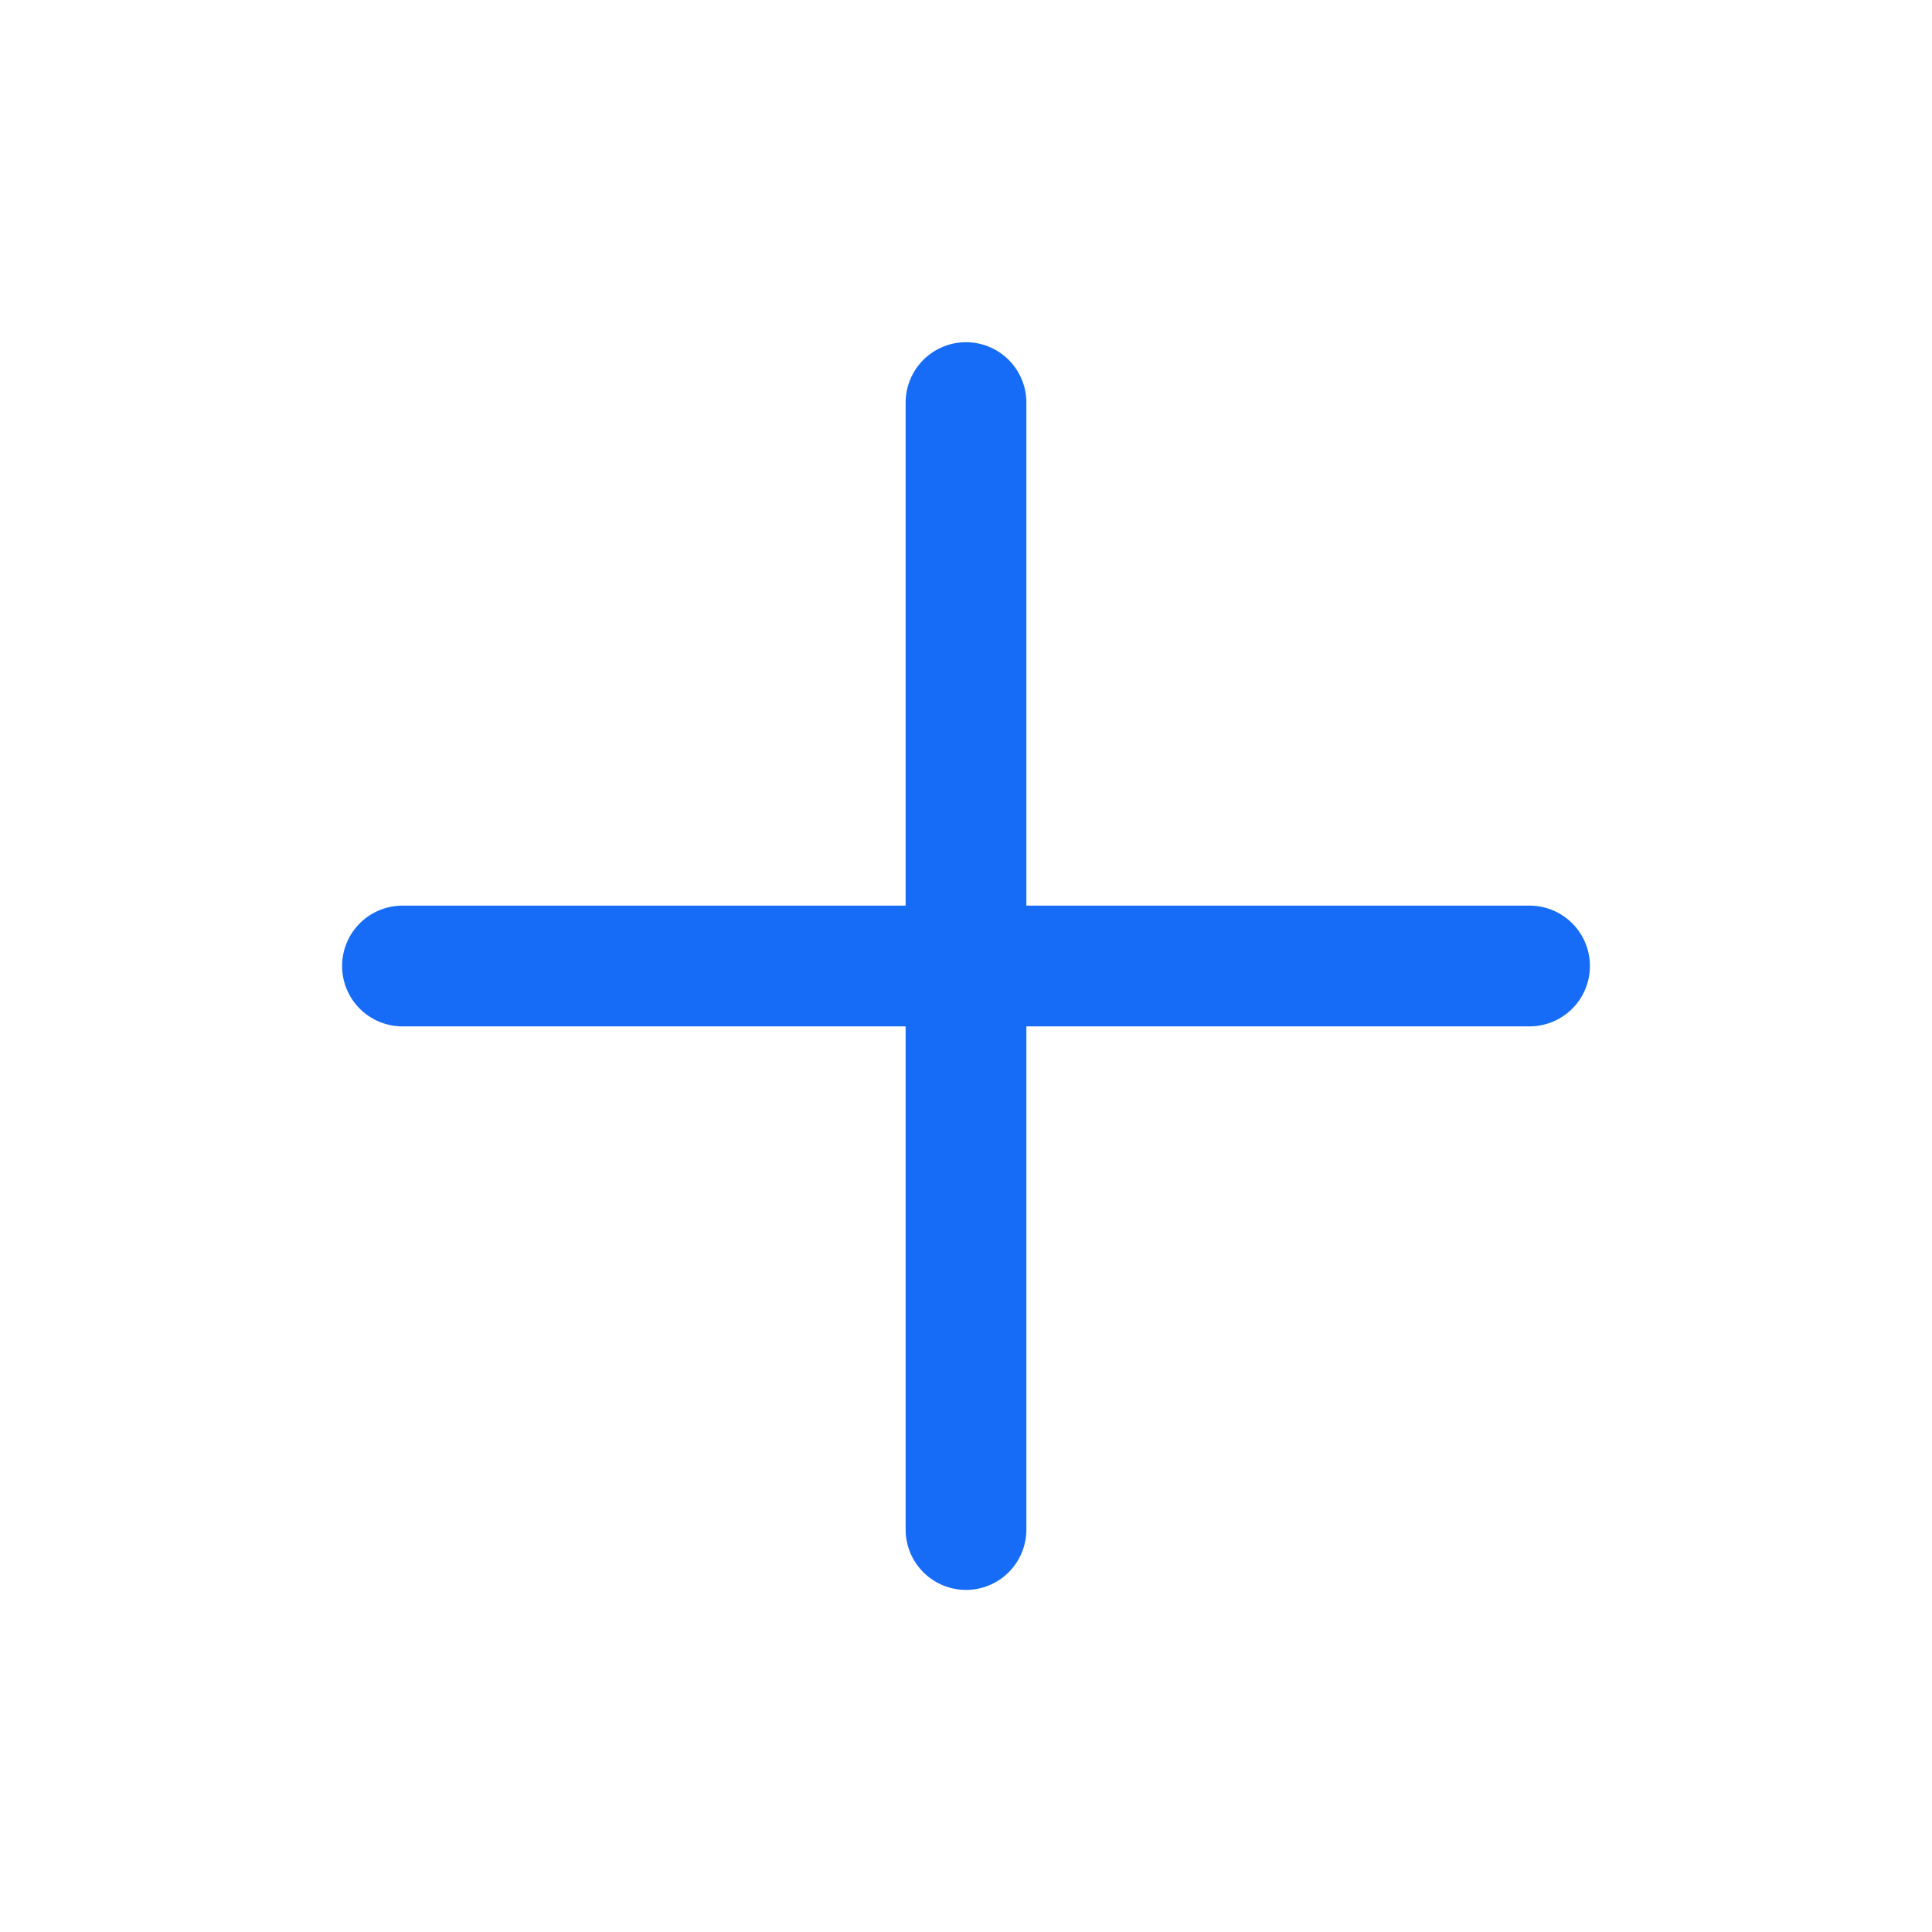
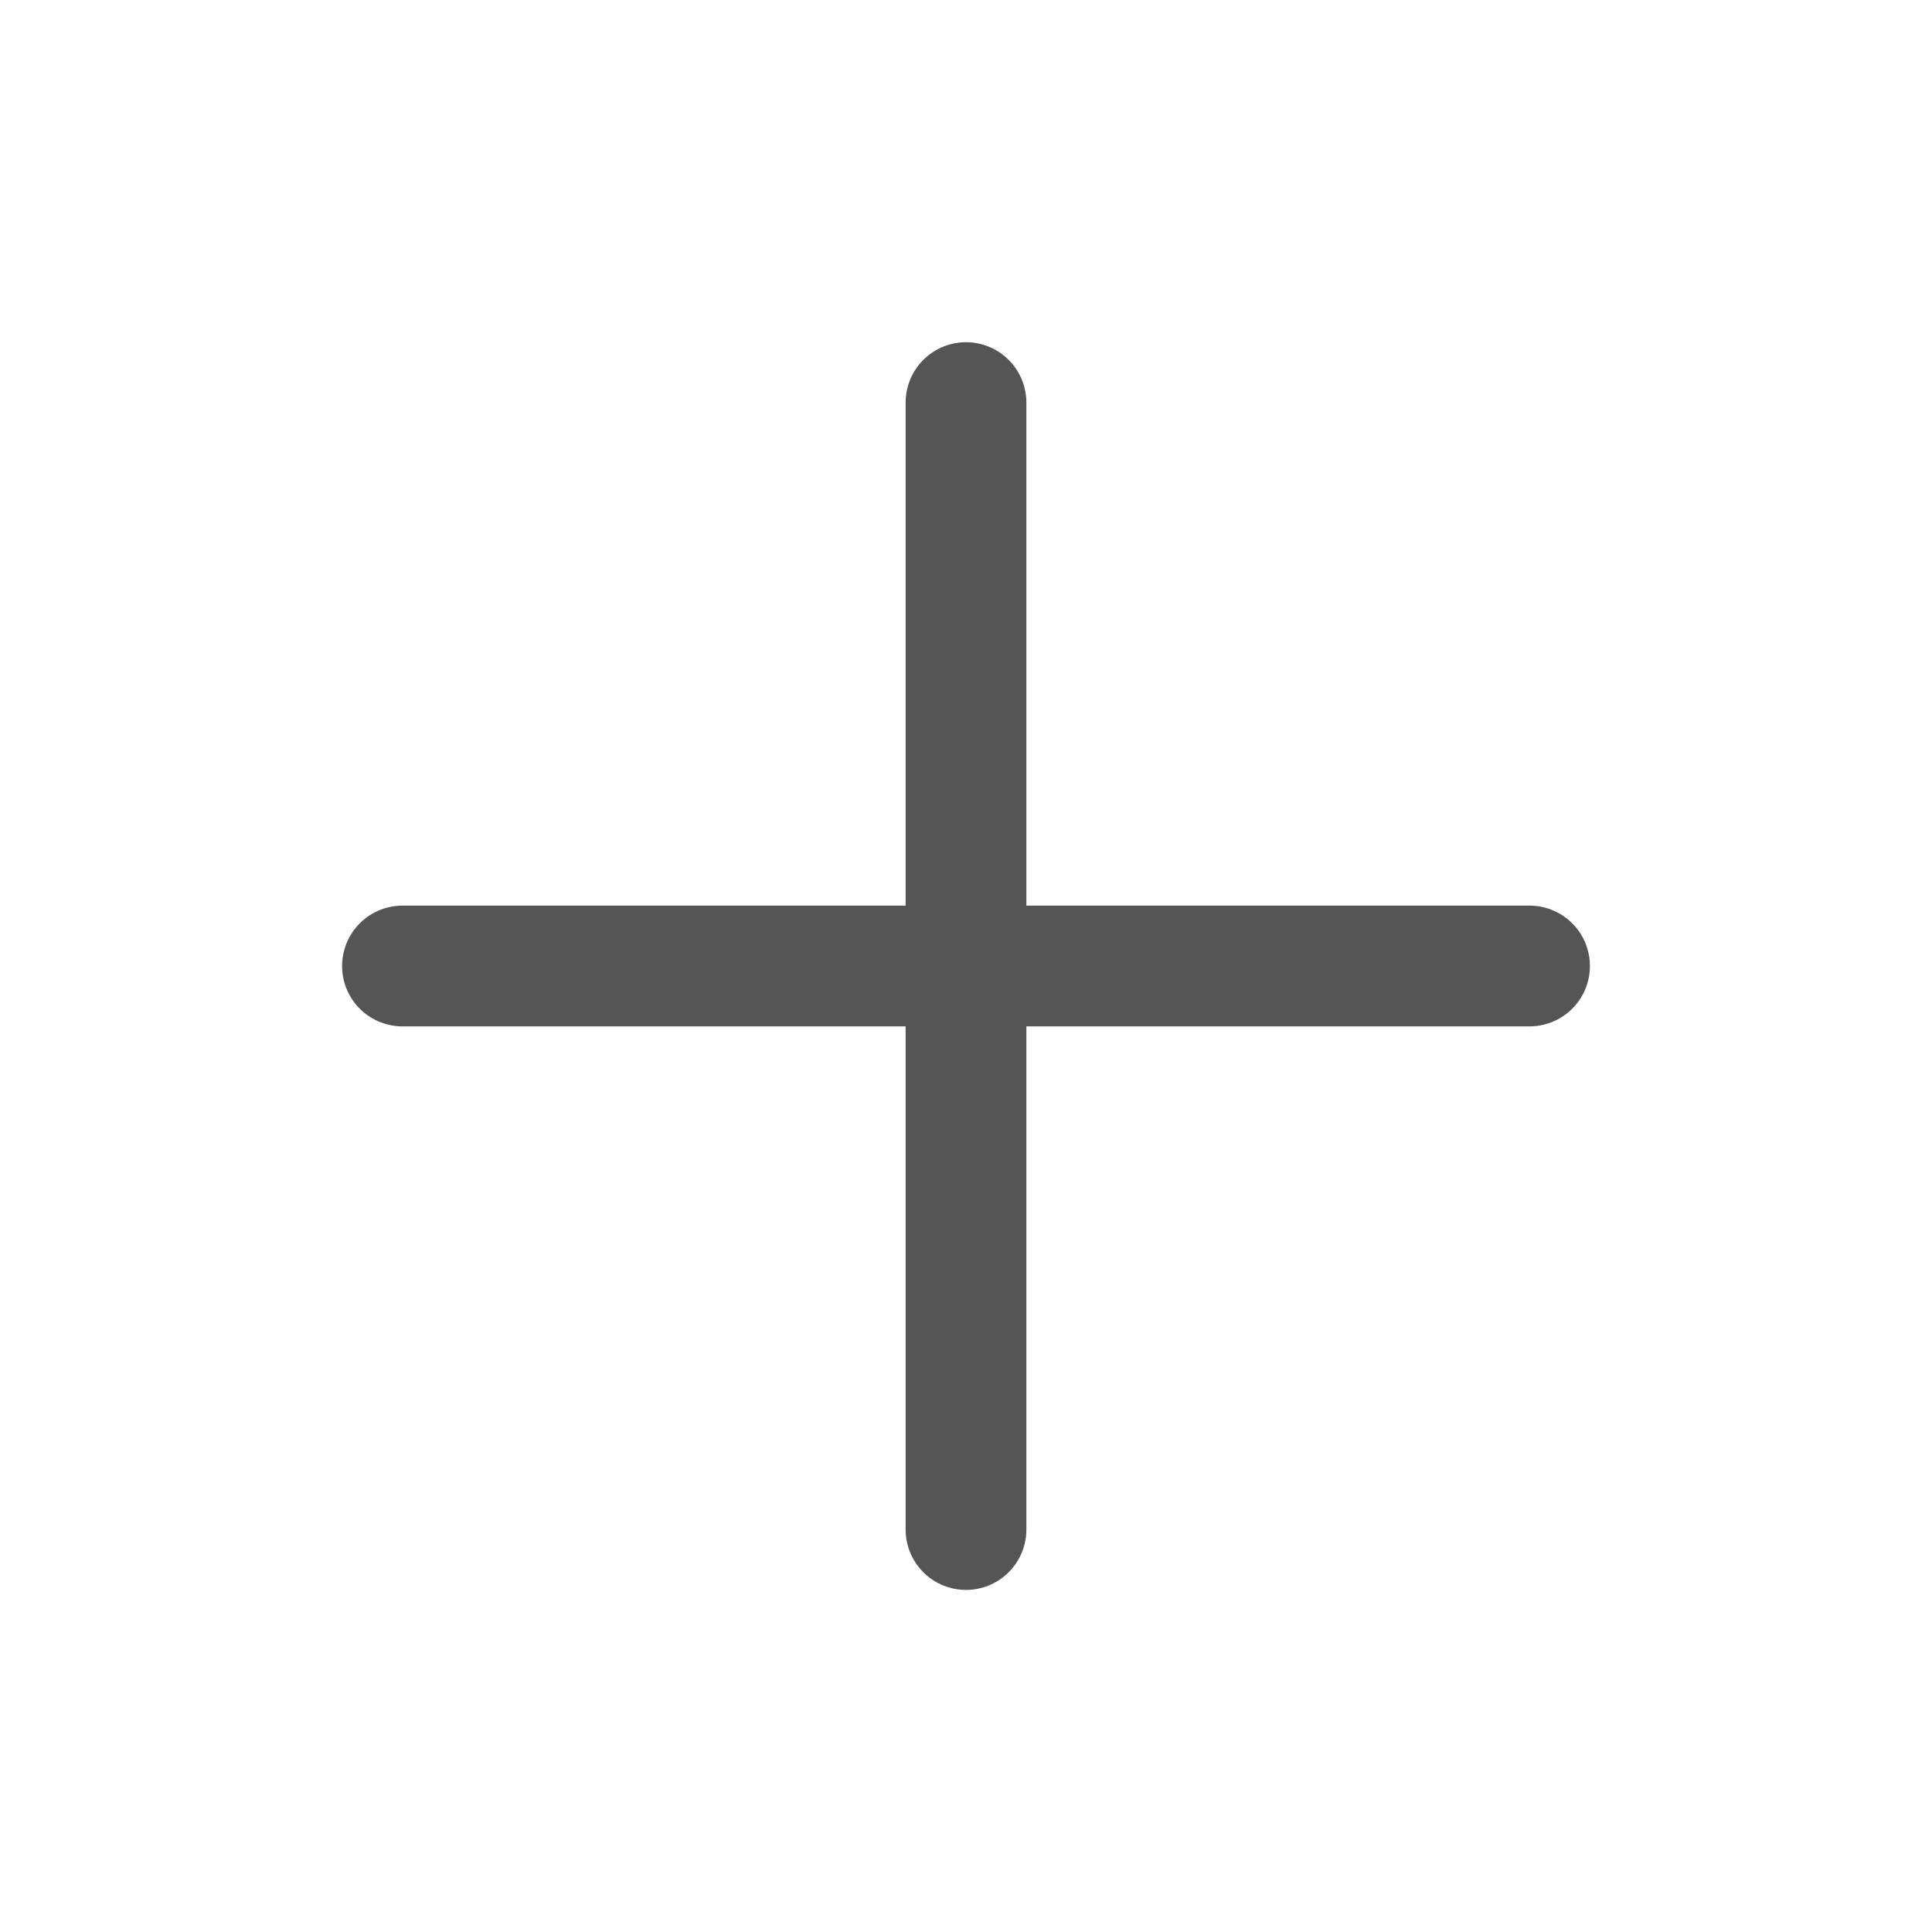
<svg xmlns="http://www.w3.org/2000/svg" width="16" height="16" viewBox="0 0 16 16" fill="none">
-   <path d="M8 3.334V12.667" stroke="#176CF7" stroke-linecap="round" stroke-linejoin="round" />
-   <path d="M3.333 8H12.667" stroke="#176CF7" stroke-linecap="round" stroke-linejoin="round" />
+   <path d="M8 3.334V12.667" stroke="#555555" stroke-linecap="round" stroke-linejoin="round" />
+   <path d="M3.333 8H12.667" stroke="#555555" stroke-linecap="round" stroke-linejoin="round" />
</svg>
